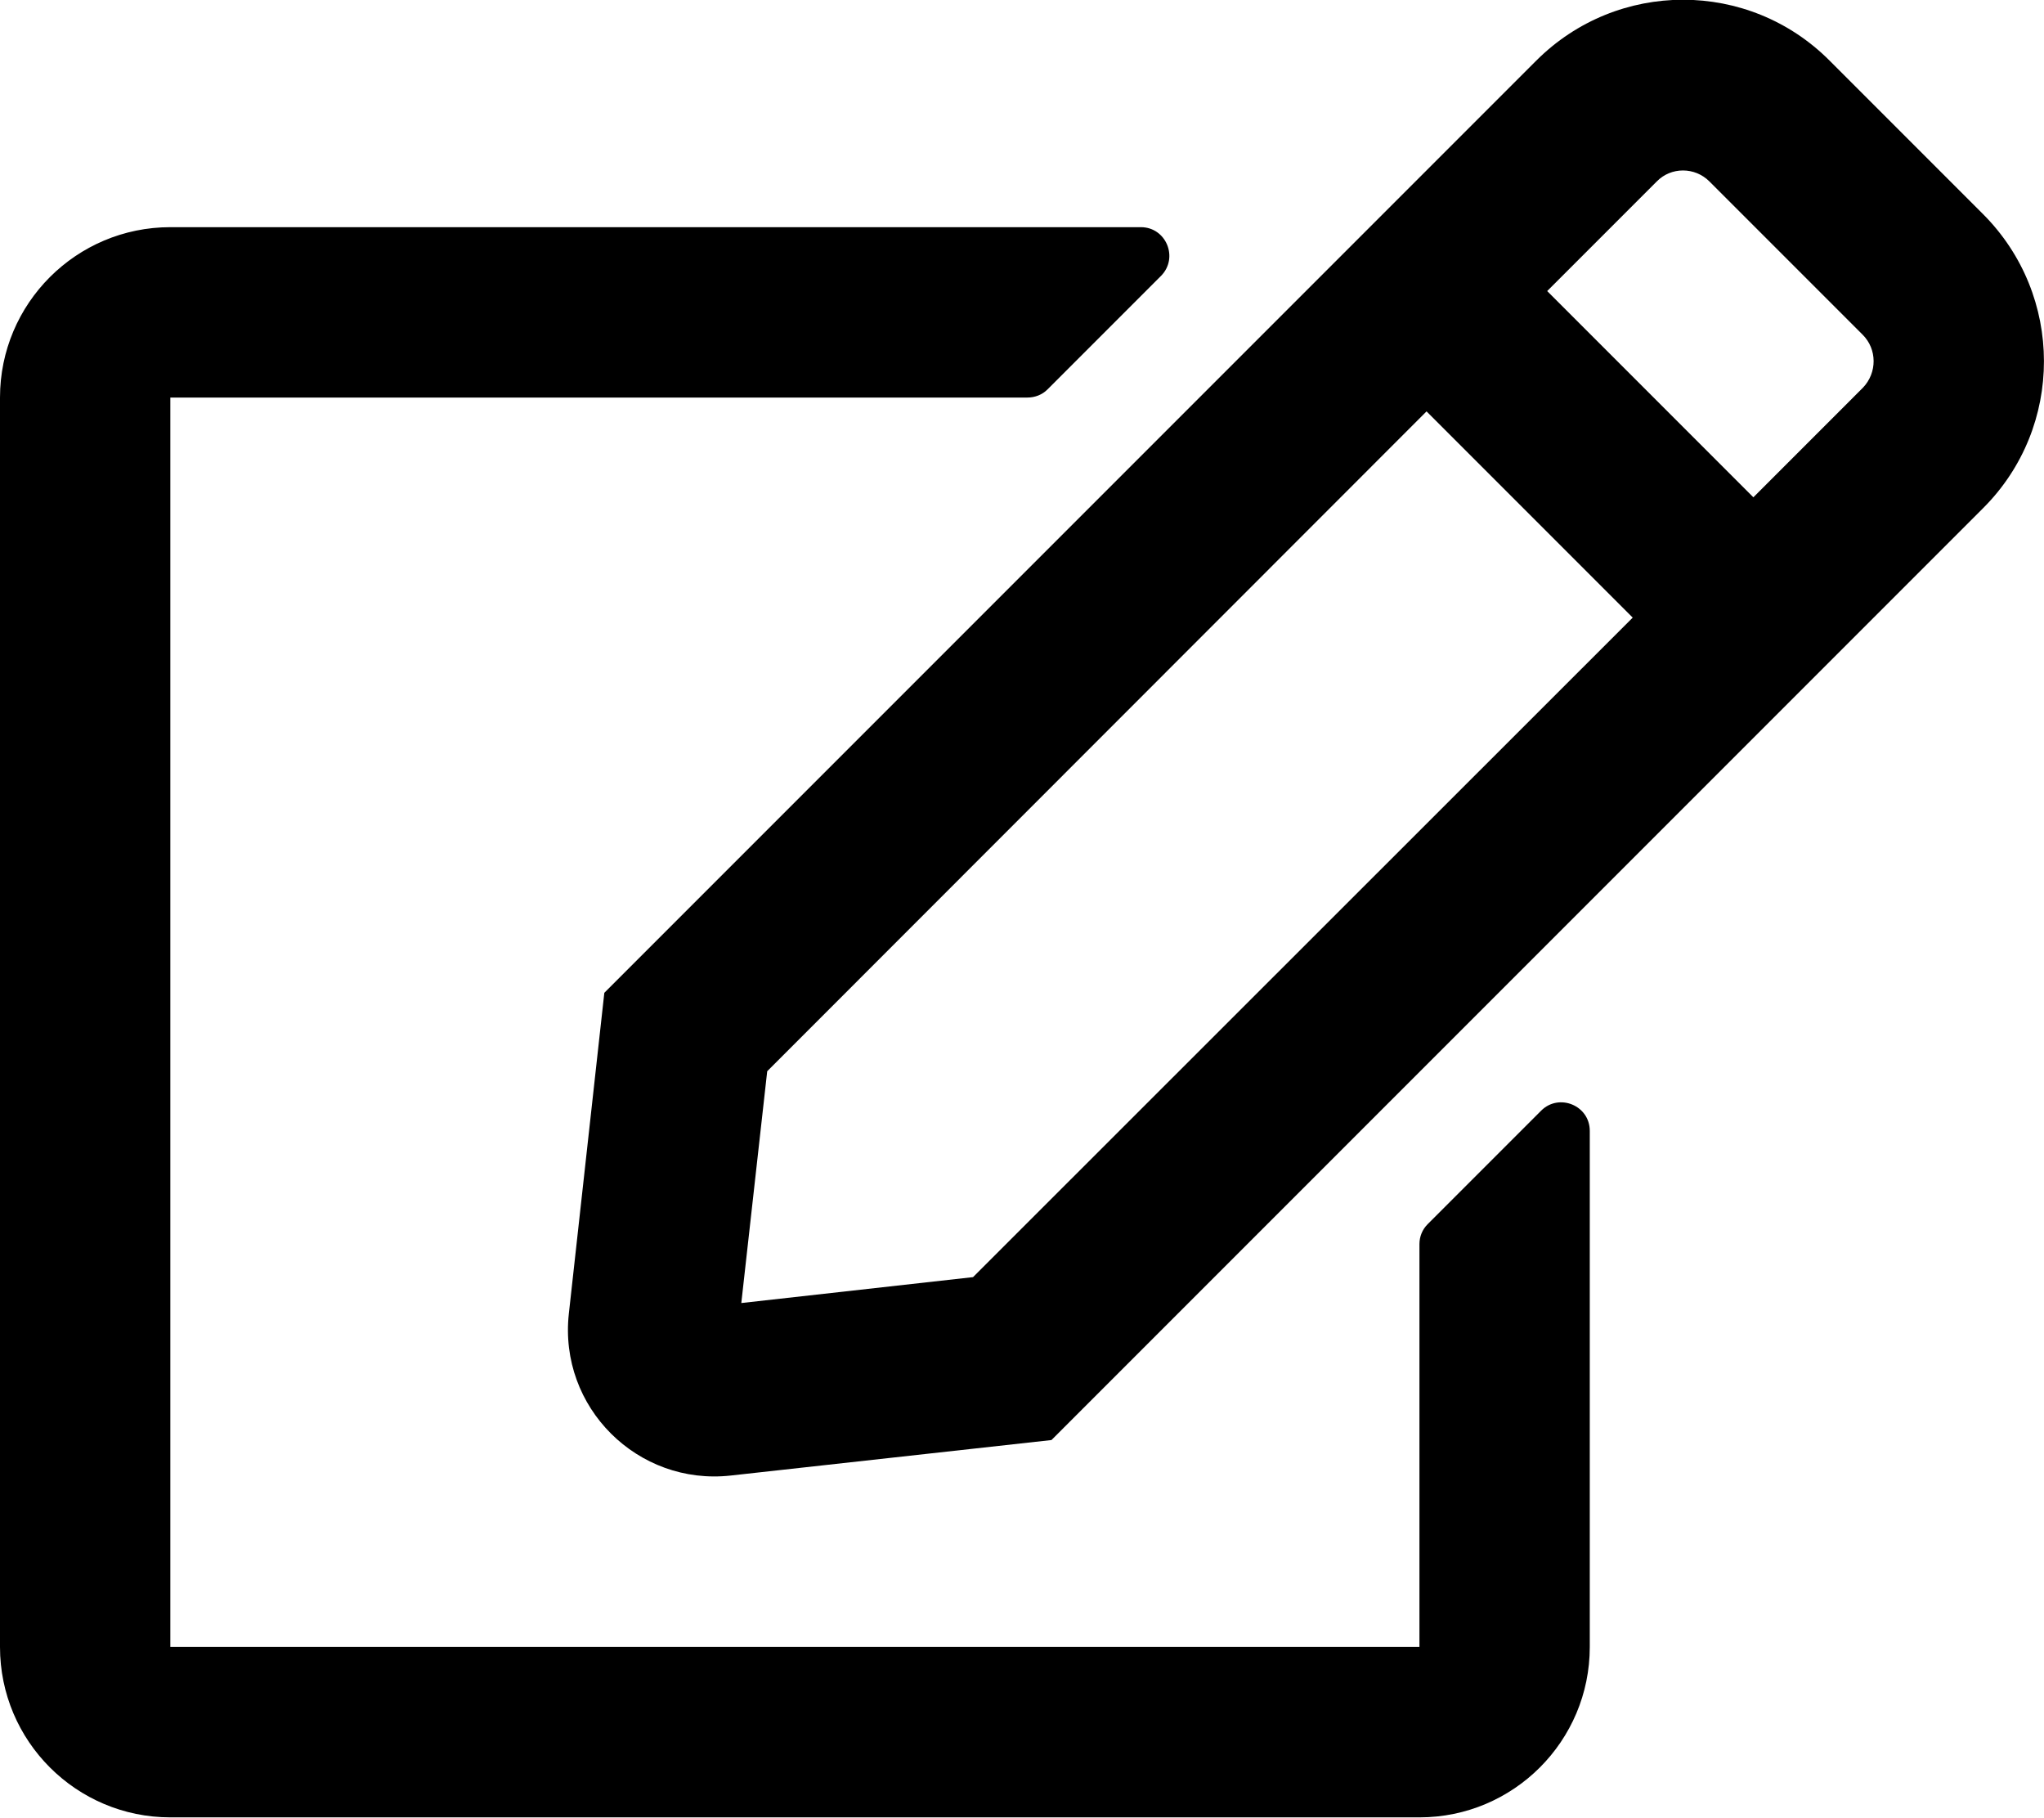
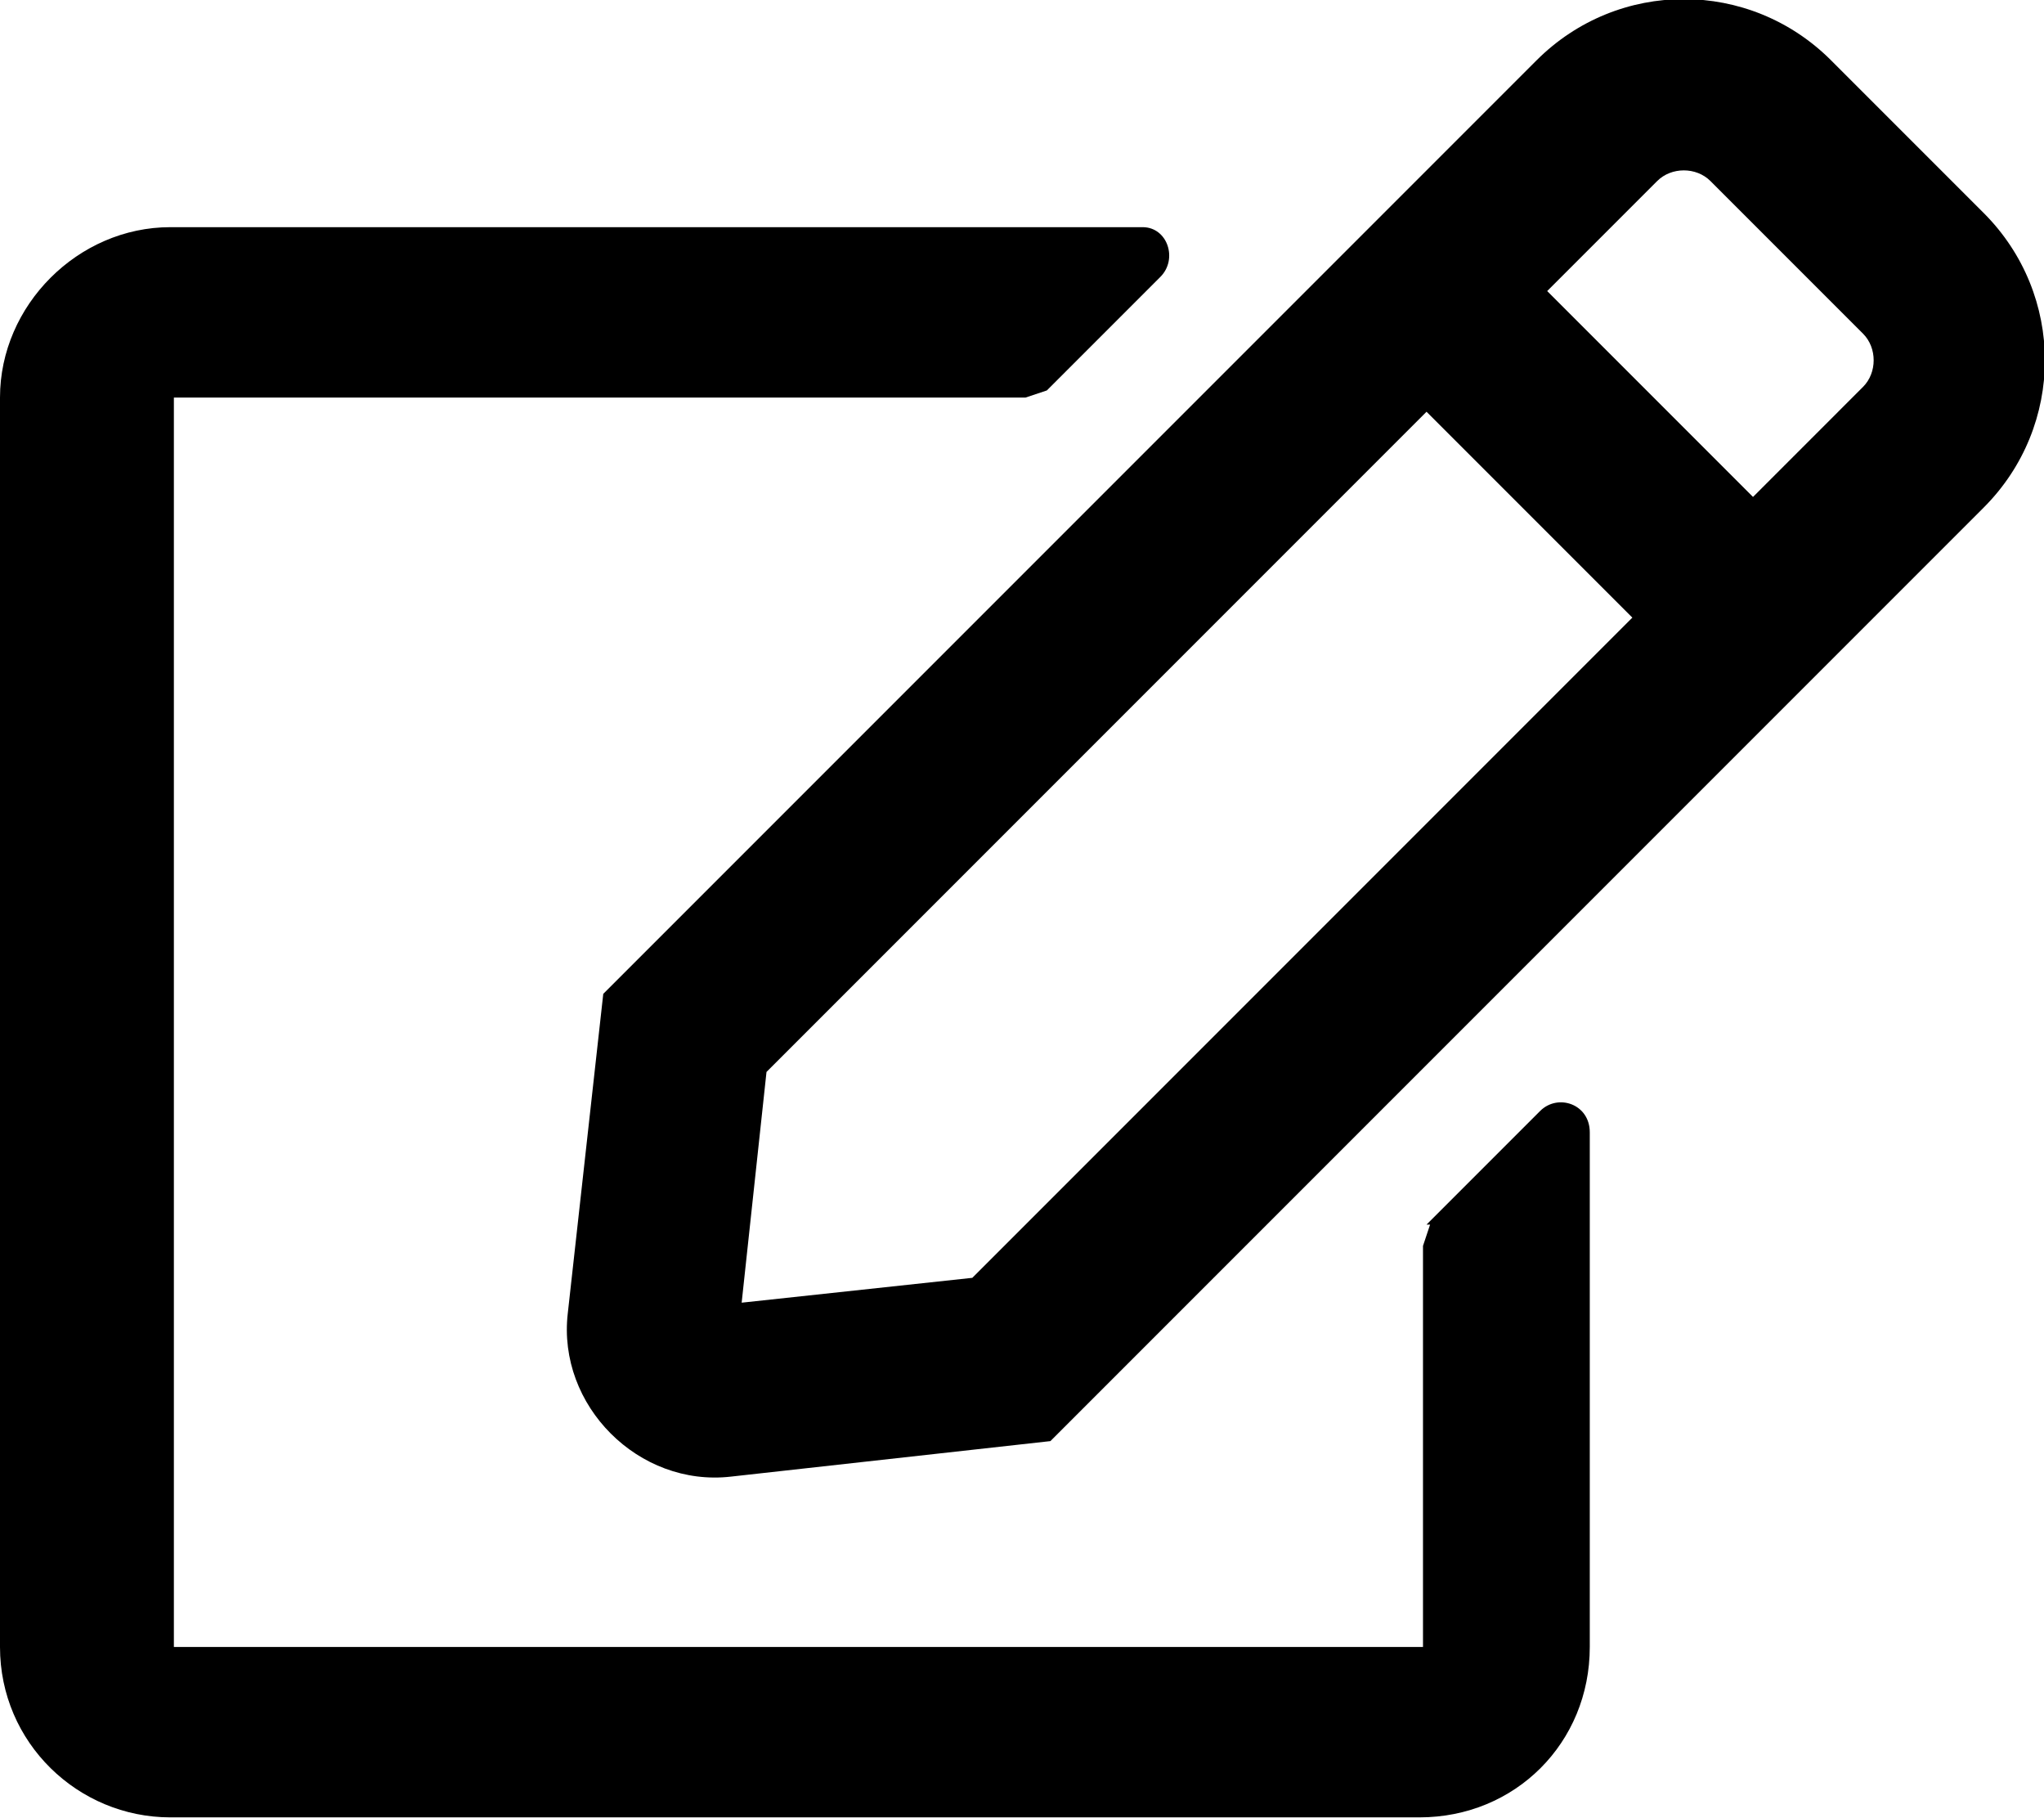
- <svg xmlns="http://www.w3.org/2000/svg" aria-hidden="true" focusable="false" data-prefix="far" data-icon="edit" class="svg-inline--fa fa-edit fa-w-18" role="img" viewBox="0 0 576 512">
-   <path fill="currentColor" d="M402.3 344.9l32-32c5-5 13.7-1.5 13.7 5.7V464c0 26.5-21.5 48-48 48H48c-26.5 0-48-21.5-48-48V112c0-26.5 21.5-48 48-48h273.5c7.1 0 10.7 8.6 5.7 13.7l-32 32c-1.5 1.5-3.5 2.3-5.7 2.3H48v352h352V350.5c0-2.1.8-4.1 2.3-5.6zm156.6-201.8L296.3 405.7l-90.4 10c-26.2 2.9-48.5-19.2-45.6-45.6l10-90.4L432.9 17.1c22.9-22.9 59.9-22.9 82.7 0l43.2 43.2c22.9 22.9 22.9 60 .1 82.8zM460.1 174L402 115.9 216.2 301.8l-7.3 65.3 65.3-7.3L460.1 174zm64.8-79.7l-43.2-43.2c-4.1-4.1-10.8-4.1-14.8 0L436 82l58.1 58.1 30.9-30.9c4-4.2 4-10.8-.1-14.9z" />
+ <svg xmlns="http://www.w3.org/2000/svg" aria-hidden="true" data-prefix="far" data-icon="edit" class="svg-inline--fa fa-edit fa-w-18" viewBox="0 0 576 512">
+   <path fill="currentColor" d="M402 345l32-32c5-5 14-2 14 6v145c0 27-21 48-48 48H48c-26 0-48-21-48-48V112c0-26 22-48 48-48h274c7 0 10 9 5 14l-32 32-6 2H49v352h352V351l2-6zm157-202L296 406l-90 10c-26 3-49-20-46-46l10-90L433 17c23-23 60-23 83 0l43 43c23 23 23 60 0 83zm-99 31l-58-58-186 186-7 65 65-7 186-186zm65-80l-43-43c-4-4-11-4-15 0l-31 31 58 58 31-31c4-4 4-11 0-15z" />
</svg>
